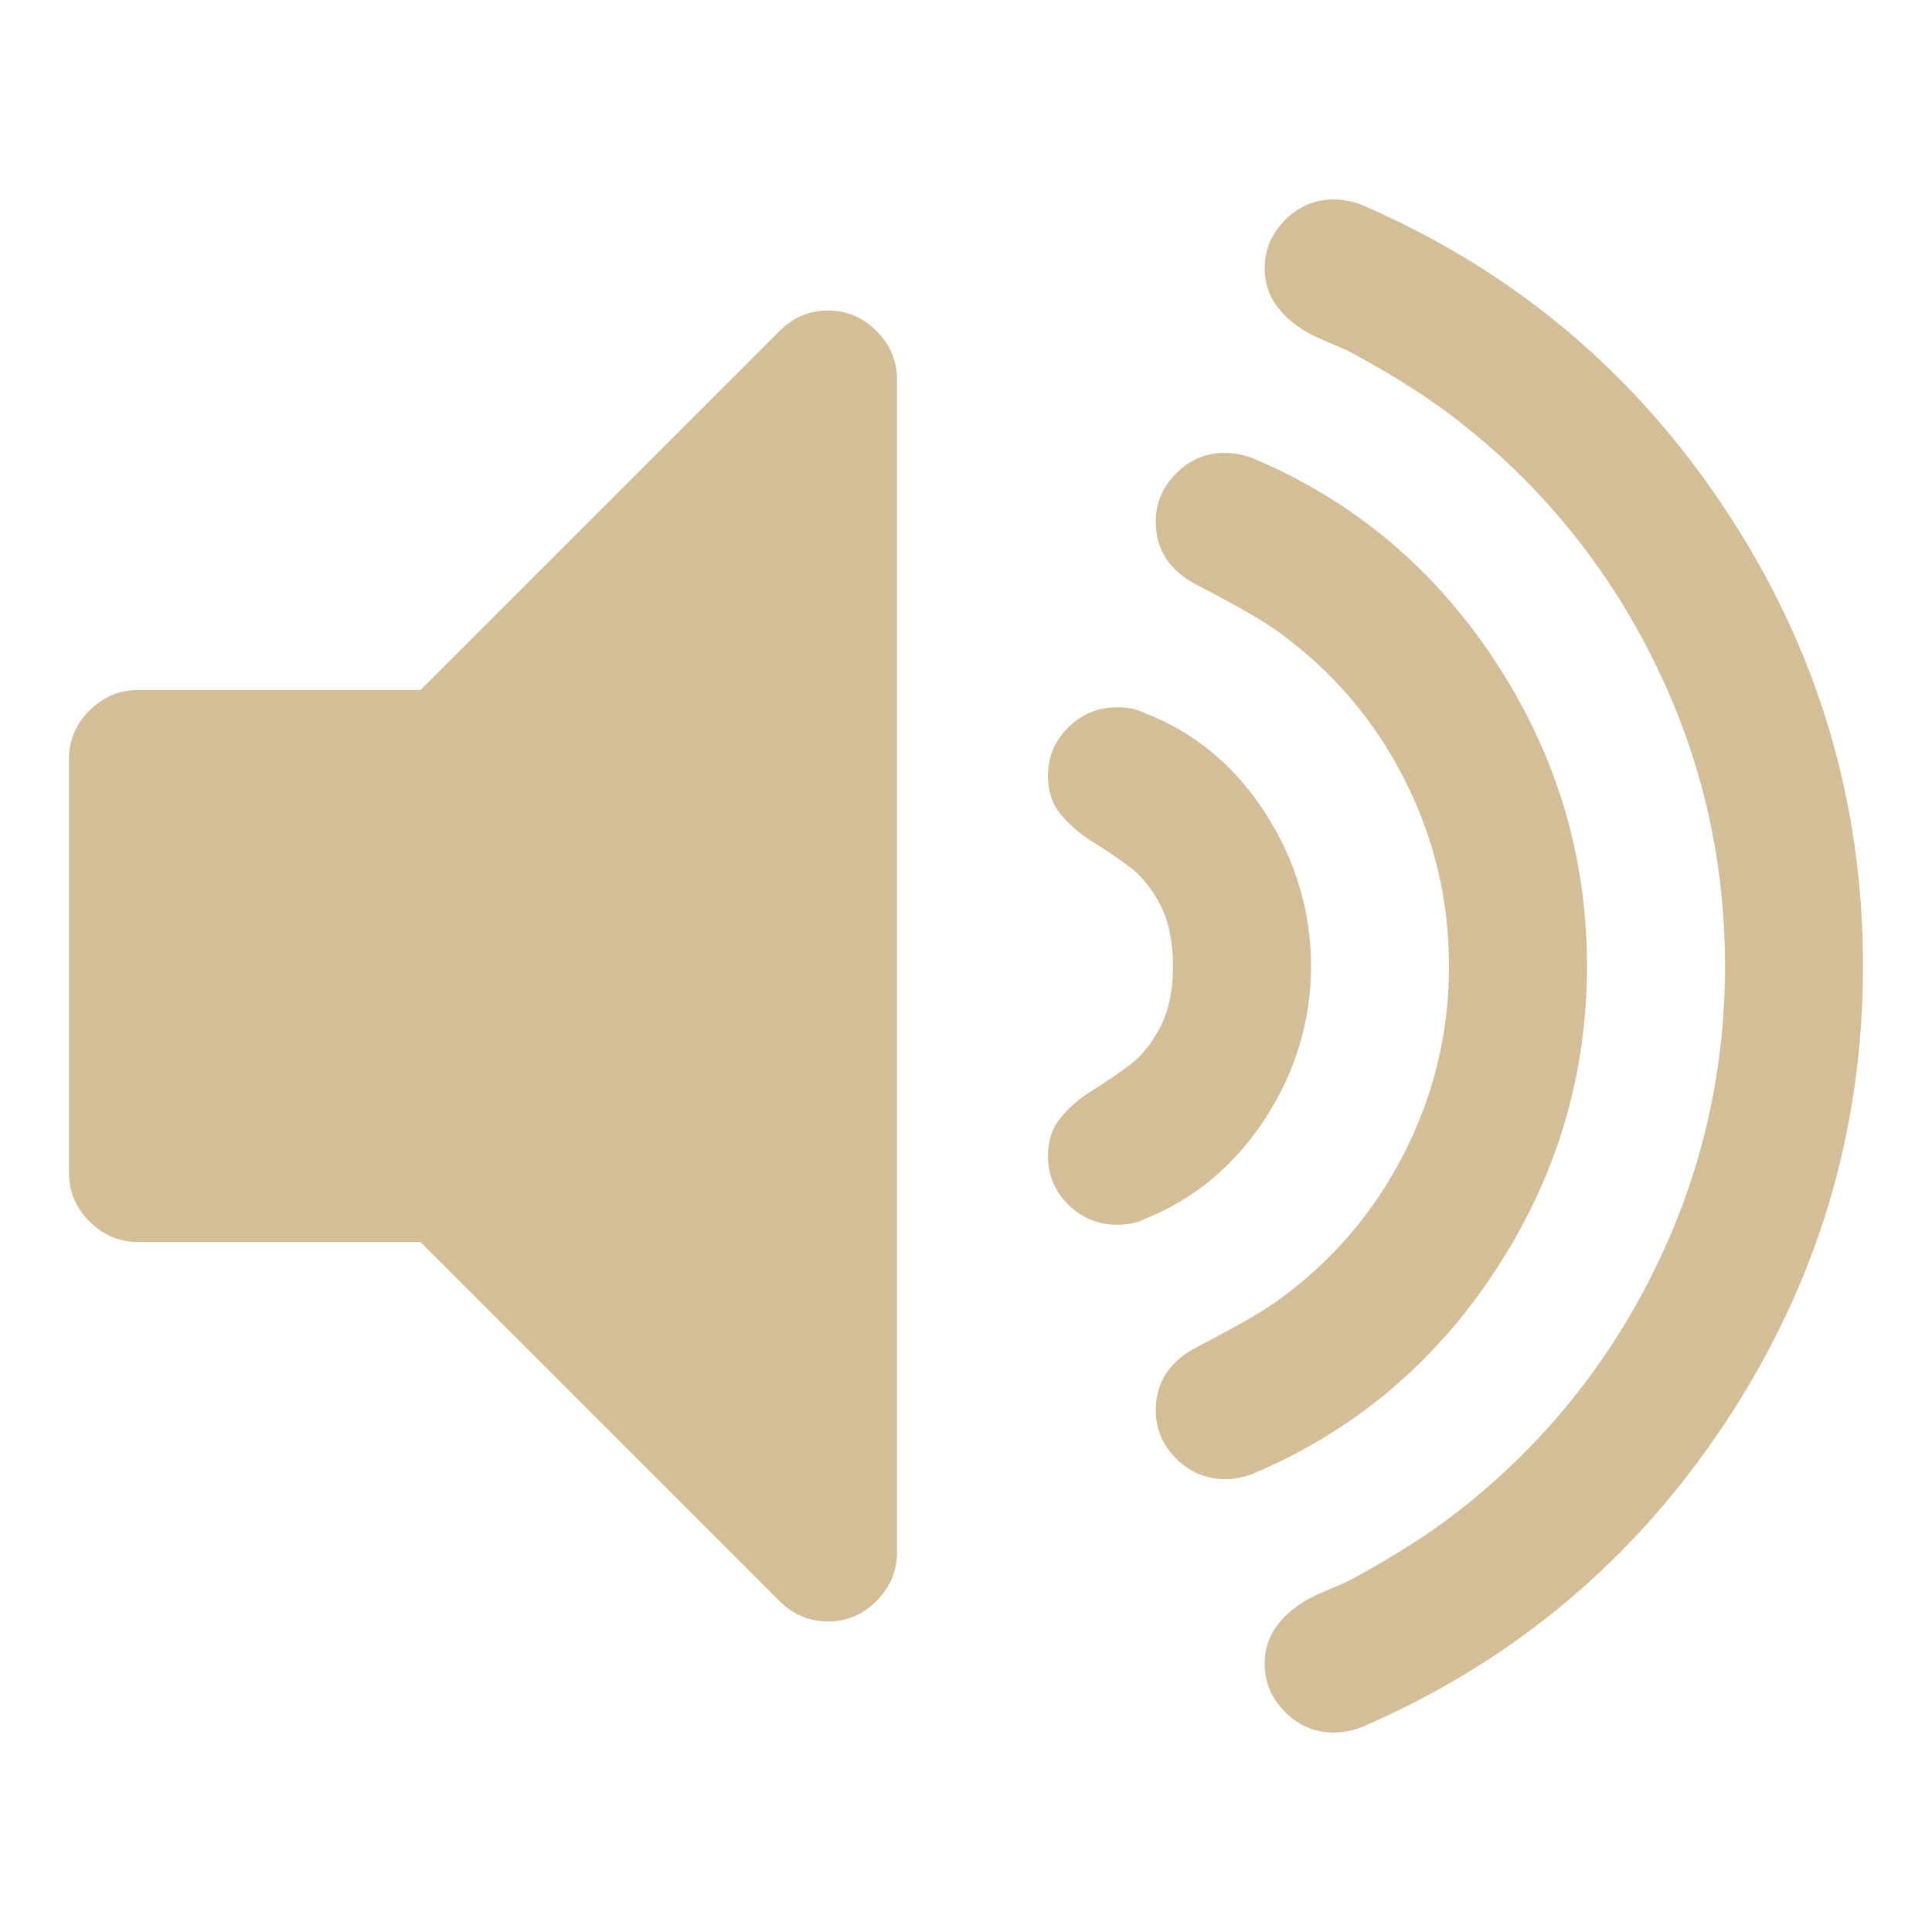
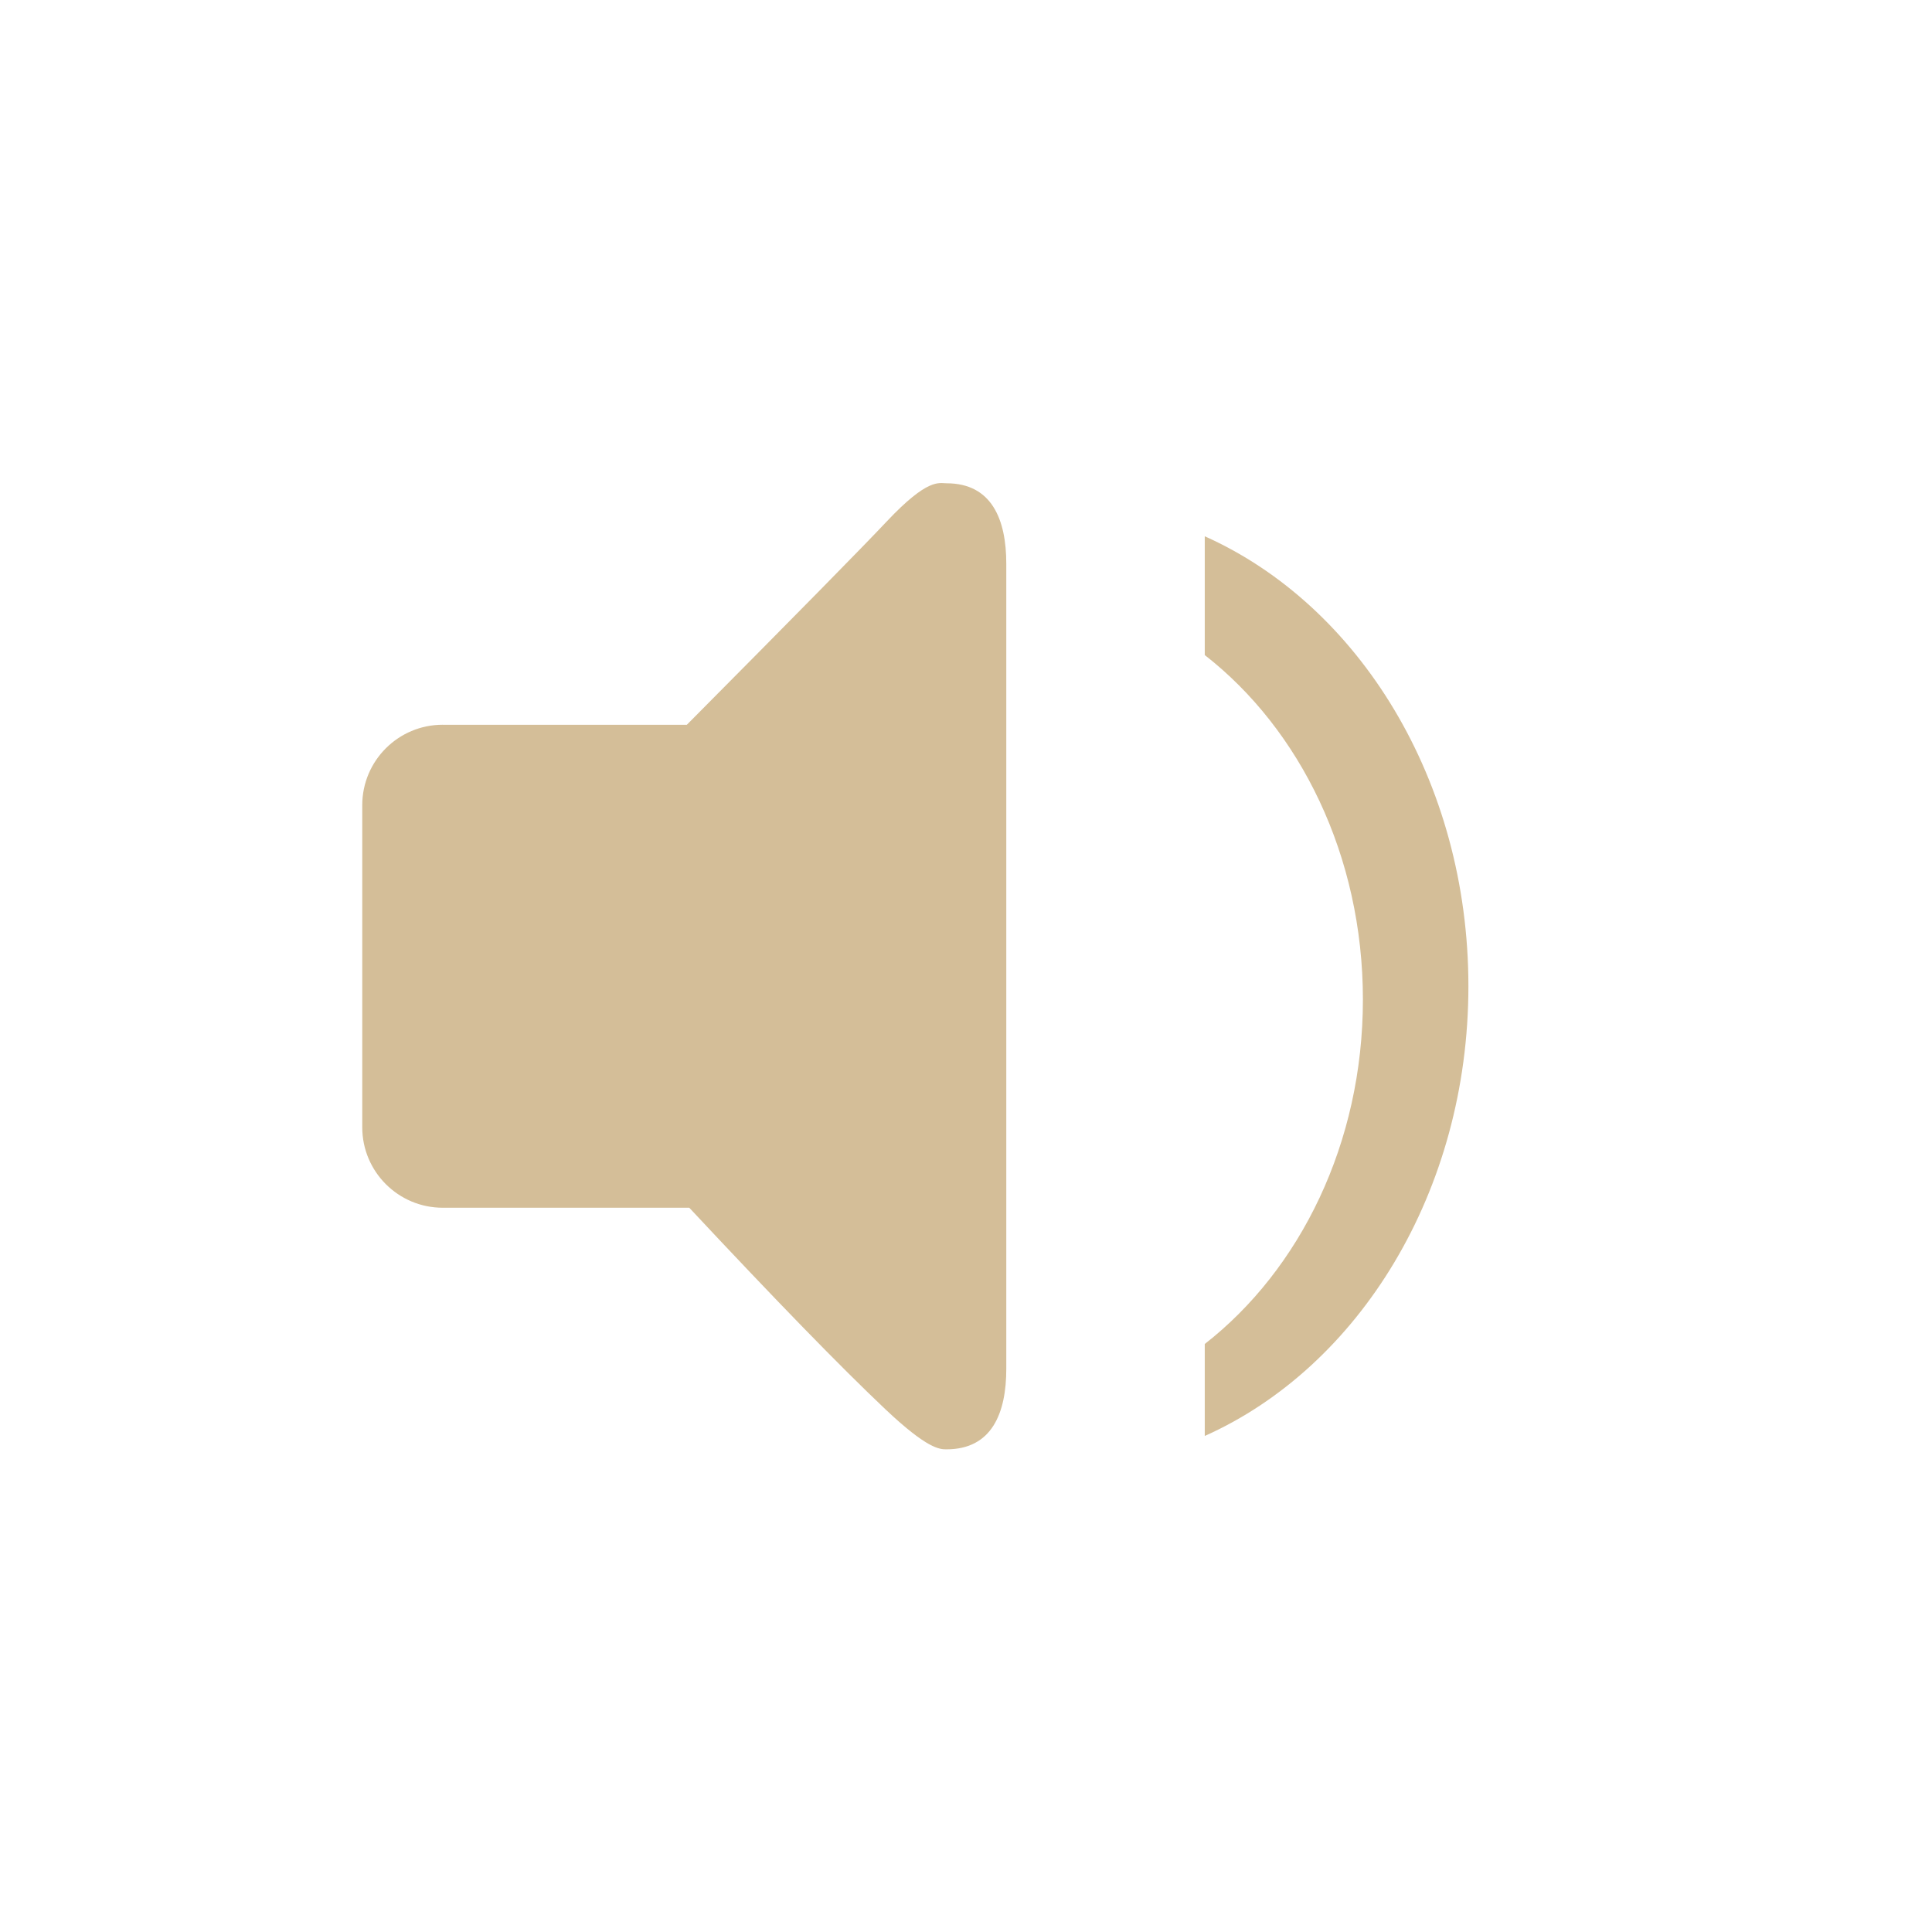
- <svg xmlns="http://www.w3.org/2000/svg" width="1792" height="1792">
+ <svg xmlns="http://www.w3.org/2000/svg" width="48" height="48">
  <g>
    <rect fill="none" id="canvas_background" height="402" width="582" y="-1" x="-1" />
  </g>
  <g>
-     <path fill="#d4be98" id="svg_1" d="m832,352l0,1088q0,26 -19,45t-45,19t-45,-19l-333,-333l-262,0q-26,0 -45,-19t-19,-45l0,-384q0,-26 19,-45t45,-19l262,0l333,-333q19,-19 45,-19t45,19t19,45zm384,544q0,76 -42.5,141.5t-112.5,93.5q-10,5 -25,5q-26,0 -45,-18.5t-19,-45.5q0,-21 12,-35.5t29,-25t34,-23t29,-35.5t12,-57t-12,-57t-29,-35.5t-34,-23t-29,-25t-12,-35.5q0,-27 19,-45.5t45,-18.5q15,0 25,5q70,27 112.5,93t42.5,142zm256,0q0,153 -85,282.5t-225,188.5q-13,5 -25,5q-27,0 -46,-19t-19,-45q0,-39 39,-59q56,-29 76,-44q74,-54 115.5,-135.5t41.5,-173.5t-41.5,-173.5t-115.5,-135.5q-20,-15 -76,-44q-39,-20 -39,-59q0,-26 19,-45t45,-19q13,0 26,5q140,59 225,188.5t85,282.5zm256,0q0,230 -127,422.5t-338,283.5q-13,5 -26,5q-26,0 -45,-19t-19,-45q0,-36 39,-59q7,-4 22.5,-10.5t22.5,-10.5q46,-25 82,-51q123,-91 192,-227t69,-289t-69,-289t-192,-227q-36,-26 -82,-51q-7,-4 -22.5,-10.5t-22.5,-10.5q-39,-23 -39,-59q0,-26 19,-45t45,-19q13,0 26,5q211,91 338,283.5t127,422.5z" />
+     <path id="sound2" fill="#d4be98" d="m11,18.006c-1.105,0 -2,0.895 -2,2l0,8c0,1.104 0.895,2 2,2l6.125,0c2.135,2.285 3.757,3.952 4.866,5.001c1.058,1.001 1.359,1.001 1.525,1.001c1.125,0 1.485,-0.896 1.485,-2.001l0,-20c0,-1.104 -0.362,-2 -1.485,-2c-0.189,0 -0.462,-0.137 -1.482,0.945c-0.619,0.657 -2.276,2.342 -4.97,5.055l-6.063,0zm18.932,-1.731c2.369,1.846 3.929,4.991 3.929,8.557c0,3.568 -1.56,6.711 -3.929,8.559l0,2.285c3.83,-1.711 6.55,-6.071 6.55,-11.176c0,-5.107 -2.72,-9.465 -6.55,-11.176l0,2.951z" />
  </g>
</svg>
